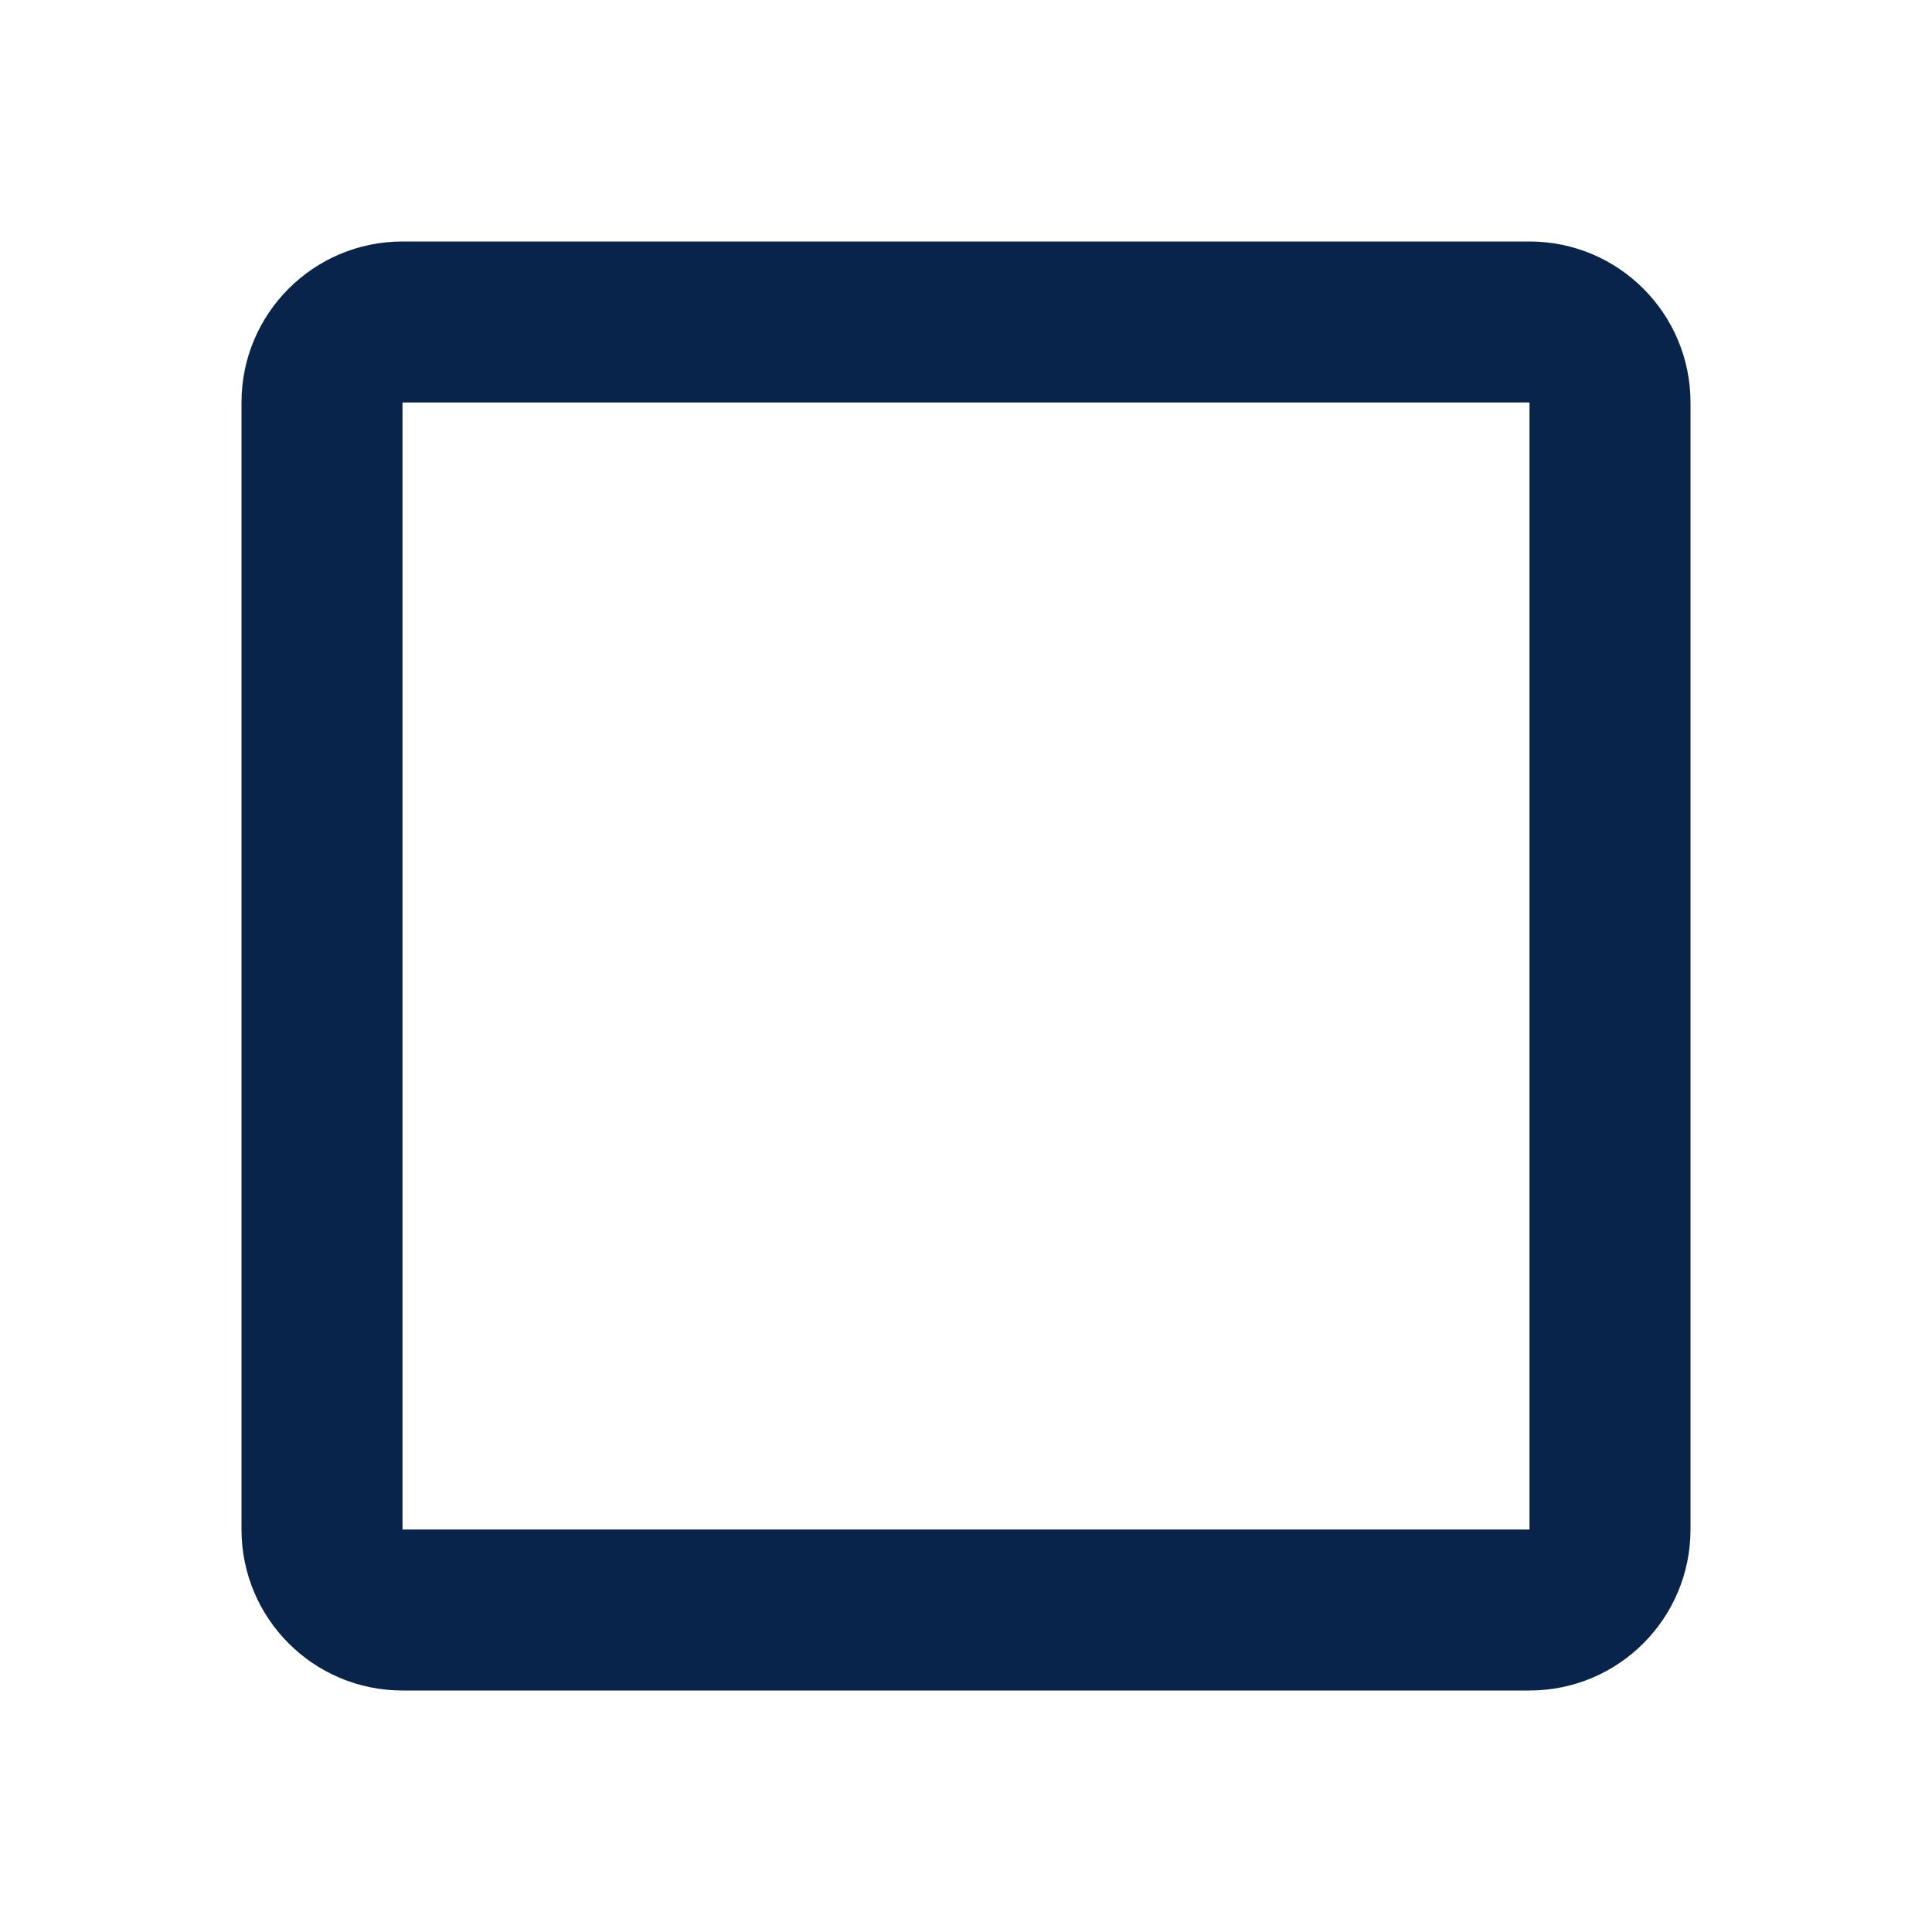
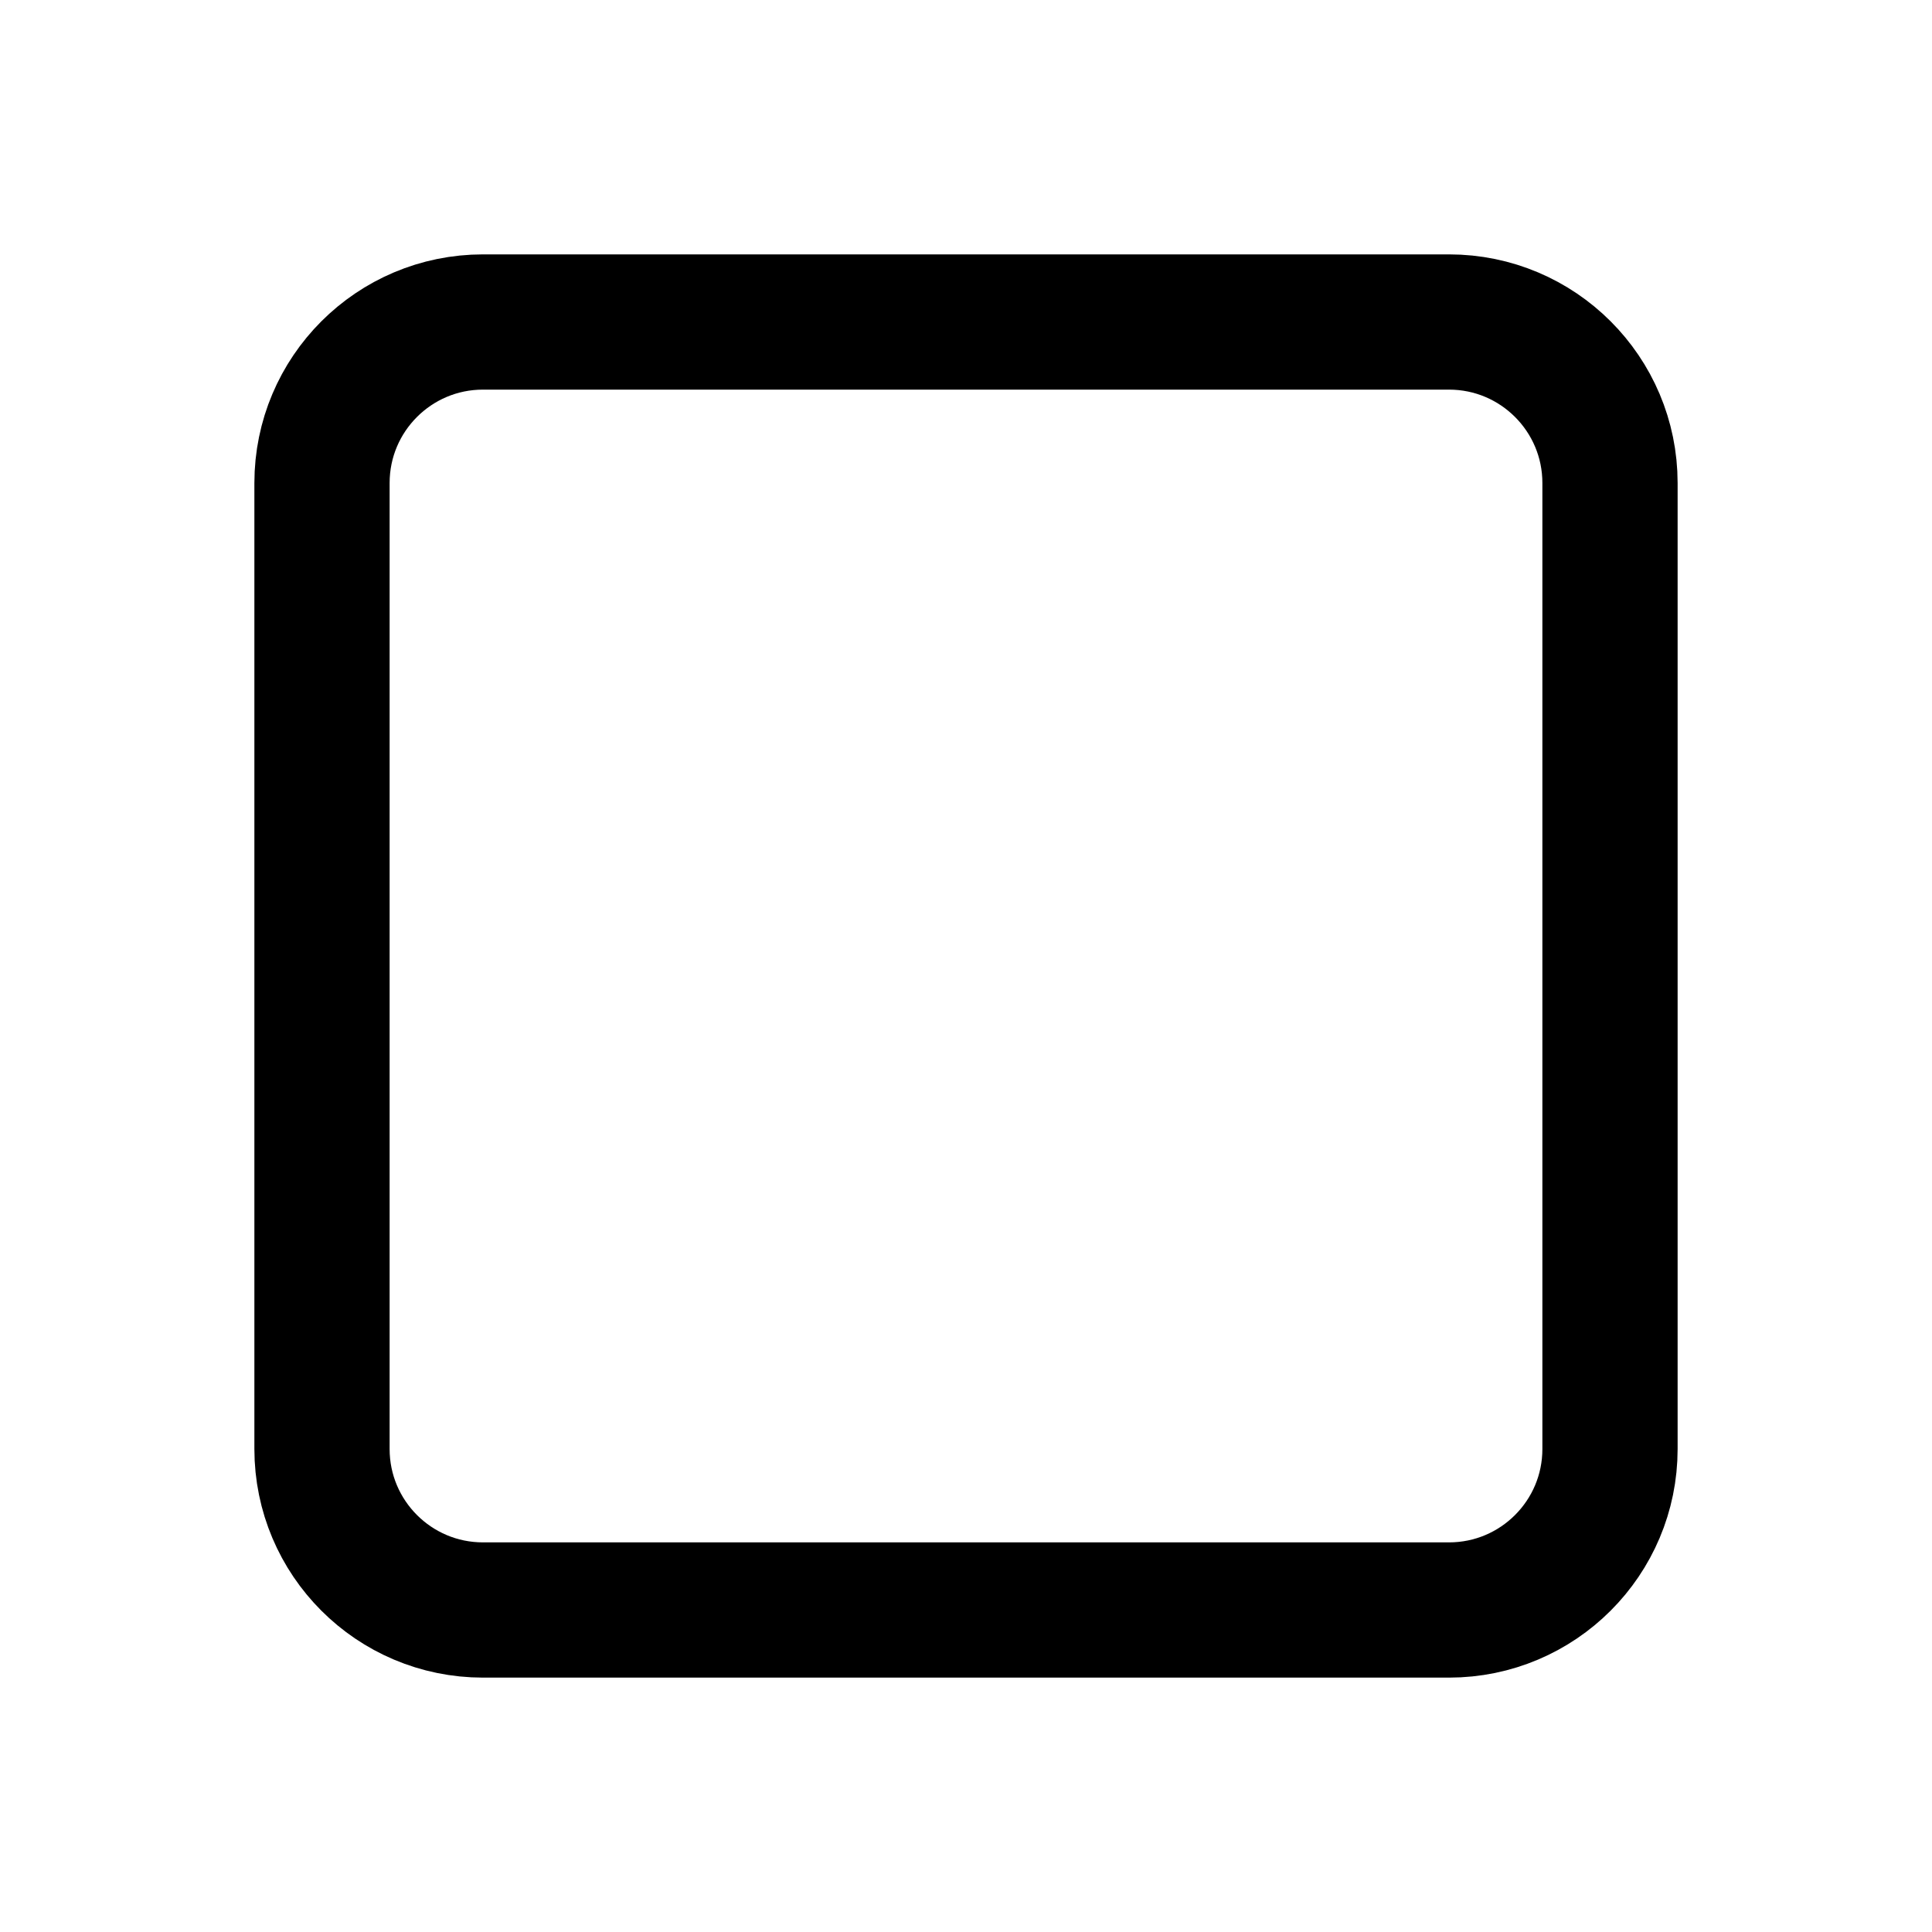
- <svg xmlns="http://www.w3.org/2000/svg" width="800px" height="800px" viewBox="0 0 24 24" version="1.1">
-   <g id="页面-1" stroke="none" stroke-width="1" fill="none" fill-rule="evenodd">
-     <g id="Shape" transform="translate(-192, 0)">
-       <g id="square_line" transform="translate(192, 0)">
-         <path d="M24,0 L24,24 L0,24 L0,0 L24,0 Z M12.593,23.258 L12.582,23.26 L12.511,23.295 L12.492,23.299 L12.492,23.299 L12.477,23.295 L12.406,23.26 C12.396,23.256 12.387,23.259 12.382,23.265 L12.378,23.276 L12.361,23.703 L12.366,23.723 L12.377,23.736 L12.48,23.81 L12.495,23.814 L12.495,23.814 L12.507,23.81 L12.611,23.736 L12.623,23.72 L12.623,23.72 L12.627,23.703 L12.61,23.276 C12.608,23.266 12.601,23.259 12.593,23.258 L12.593,23.258 Z M12.858,23.145 L12.845,23.147 L12.66,23.24 L12.65,23.25 L12.65,23.25 L12.647,23.261 L12.665,23.691 L12.67,23.703 L12.67,23.703 L12.678,23.71 L12.879,23.803 C12.891,23.807 12.902,23.803 12.908,23.795 L12.912,23.781 L12.878,23.167 C12.875,23.155 12.867,23.147 12.858,23.145 L12.858,23.145 Z M12.143,23.147 C12.133,23.142 12.122,23.145 12.116,23.153 L12.11,23.167 L12.076,23.781 C12.075,23.793 12.083,23.802 12.093,23.805 L12.108,23.803 L12.309,23.71 L12.319,23.702 L12.319,23.702 L12.323,23.691 L12.34,23.261 L12.337,23.249 L12.337,23.249 L12.328,23.24 L12.143,23.147 Z" id="MingCute" fill-rule="nonzero">
- 
- </path>
-         <path d="M3,5 C3,3.895 3.895,3 5,3 L19,3 C20.105,3 21,3.895 21,5 L21,19 C21,20.105 20.105,21 19,21 L5,21 C3.895,21 3,20.105 3,19 L3,5 Z M19,5 L5,5 L5,19 L19,19 L19,5 Z" id="形状" fill="#09244B">
- 
- </path>
-       </g>
-     </g>
+ <svg xmlns="http://www.w3.org/2000/svg" width="800px" height="800px" viewBox="0 0 24 24" fill="none">
+   <g id="SVGRepo_bgCarrier" stroke-width="0" />
+   <g id="SVGRepo_tracerCarrier" stroke-linecap="round" stroke-linejoin="round" />
+   <g id="SVGRepo_iconCarrier">
+     <rect x="4" y="4" width="16" height="16" rx="2" stroke="#000000" stroke-width="1.68" stroke-linecap="round" stroke-linejoin="round" />
  </g>
</svg>
